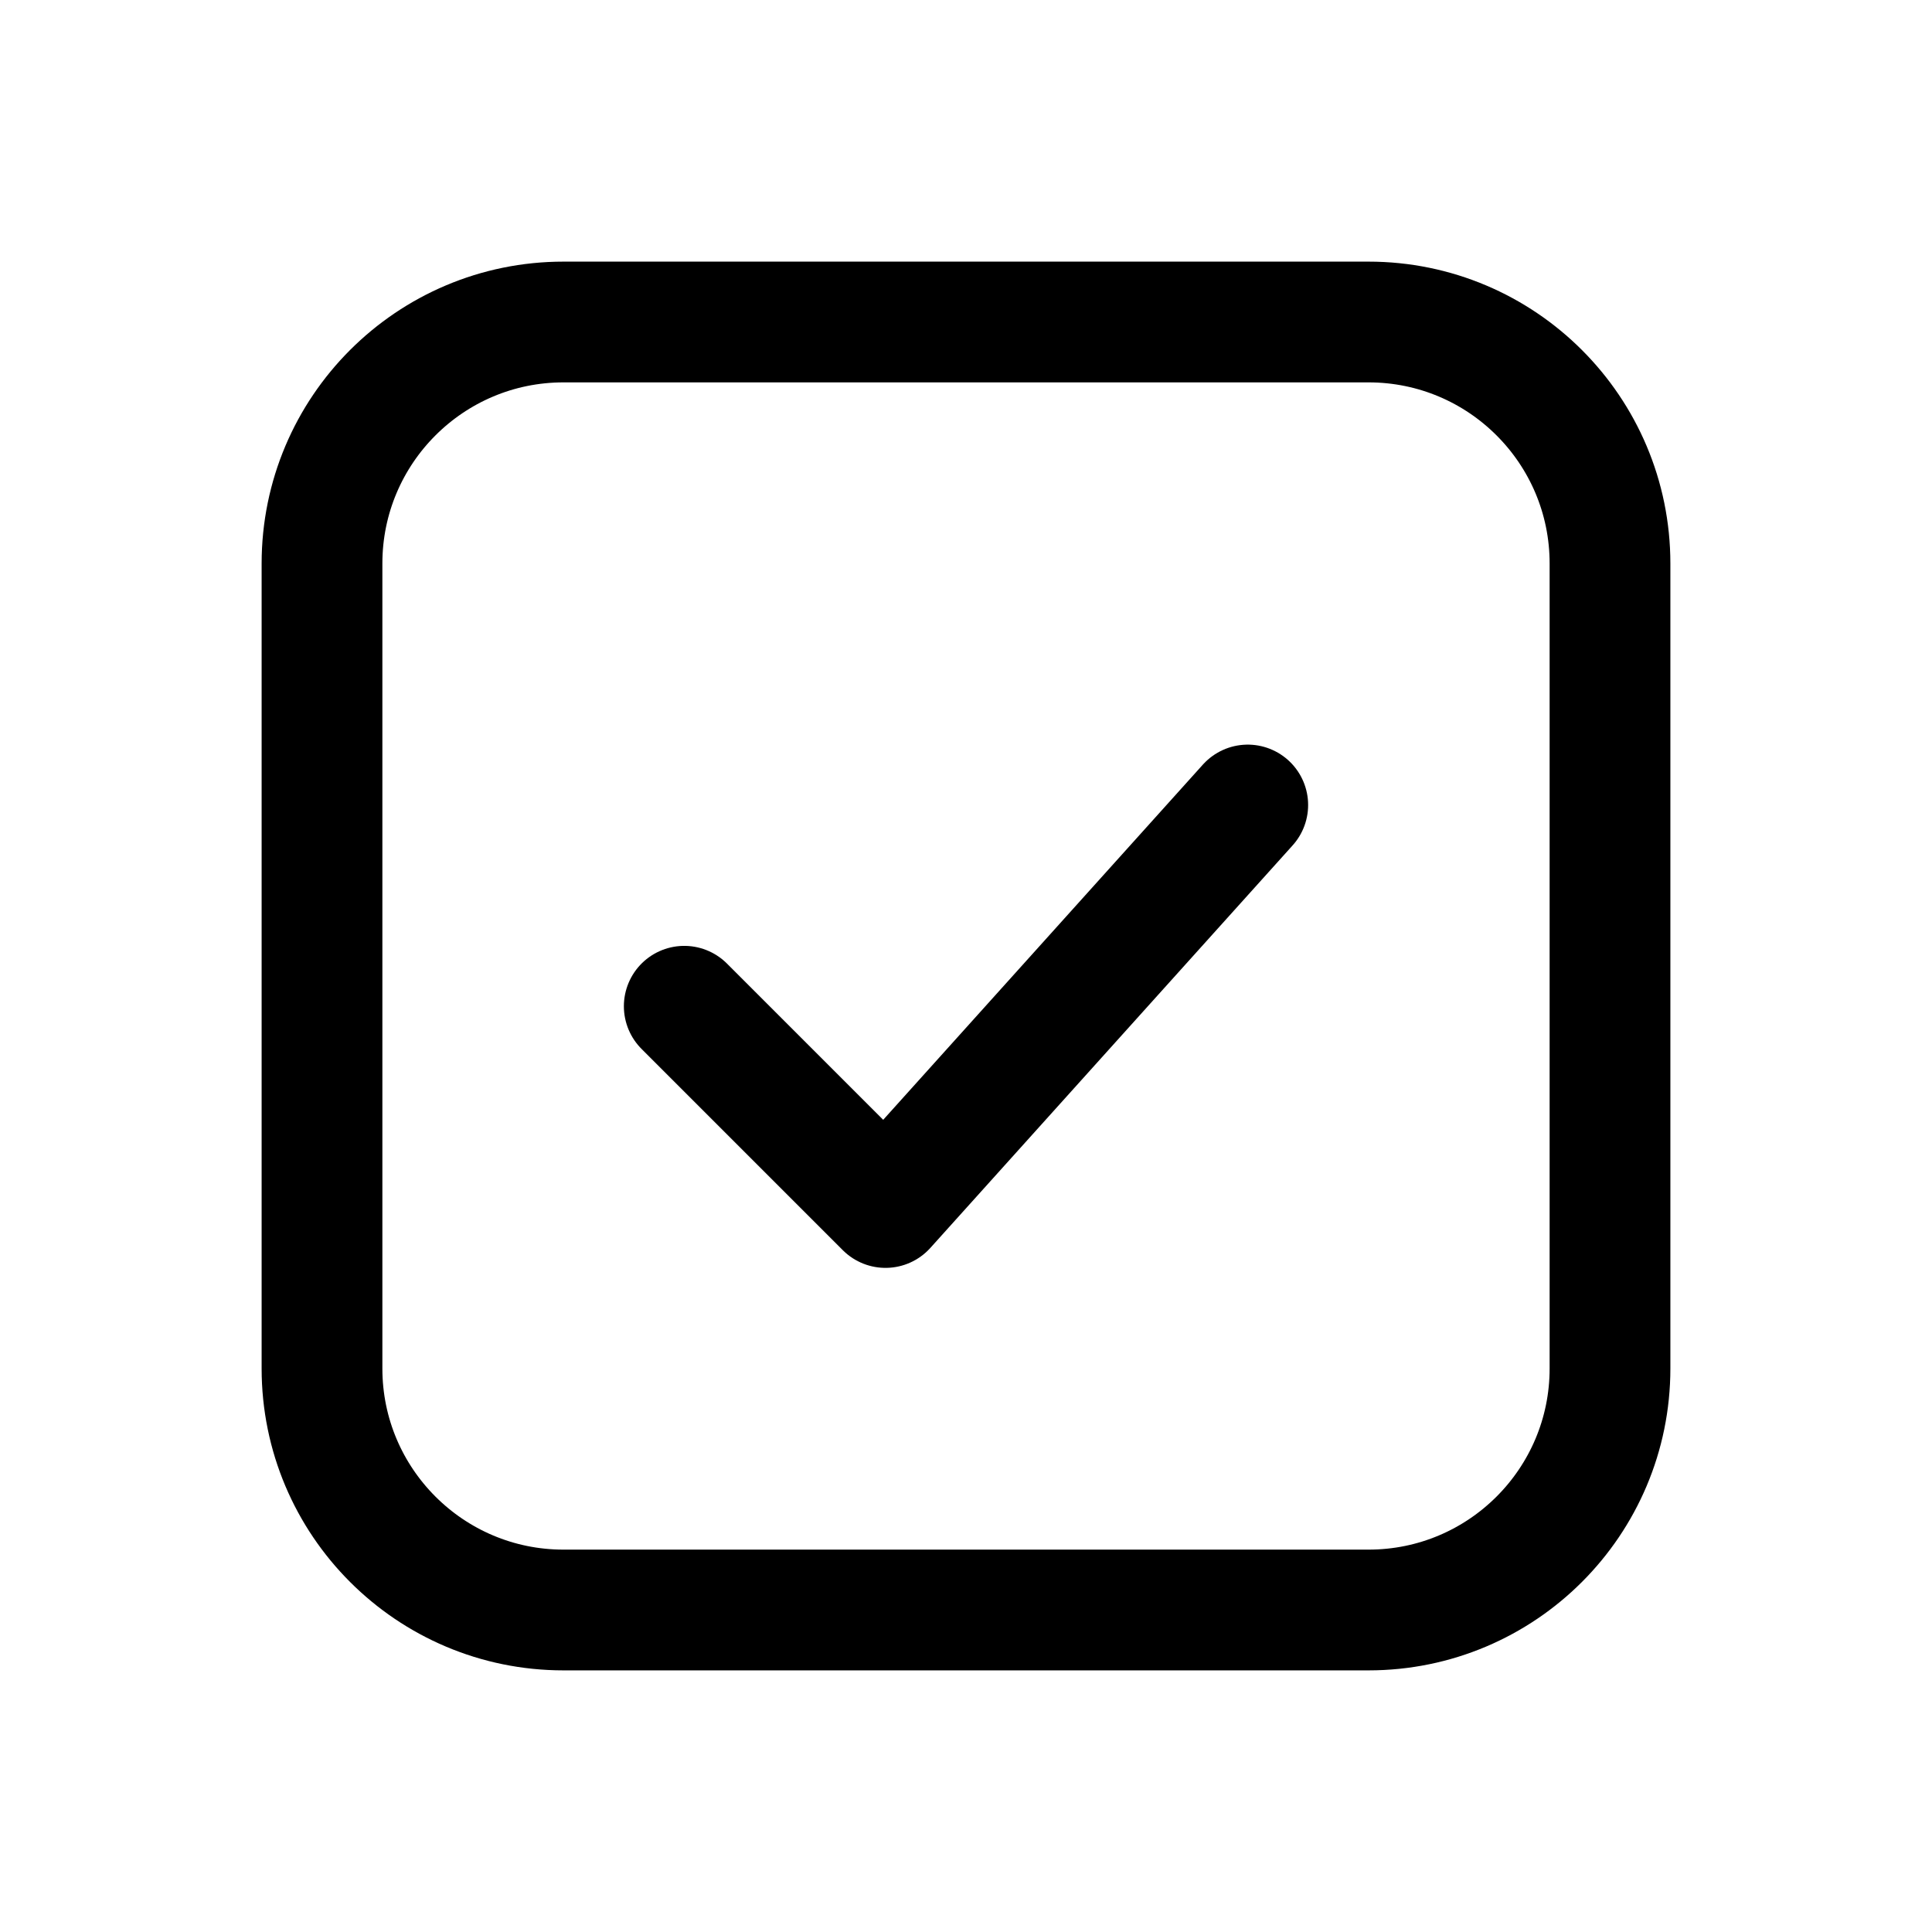
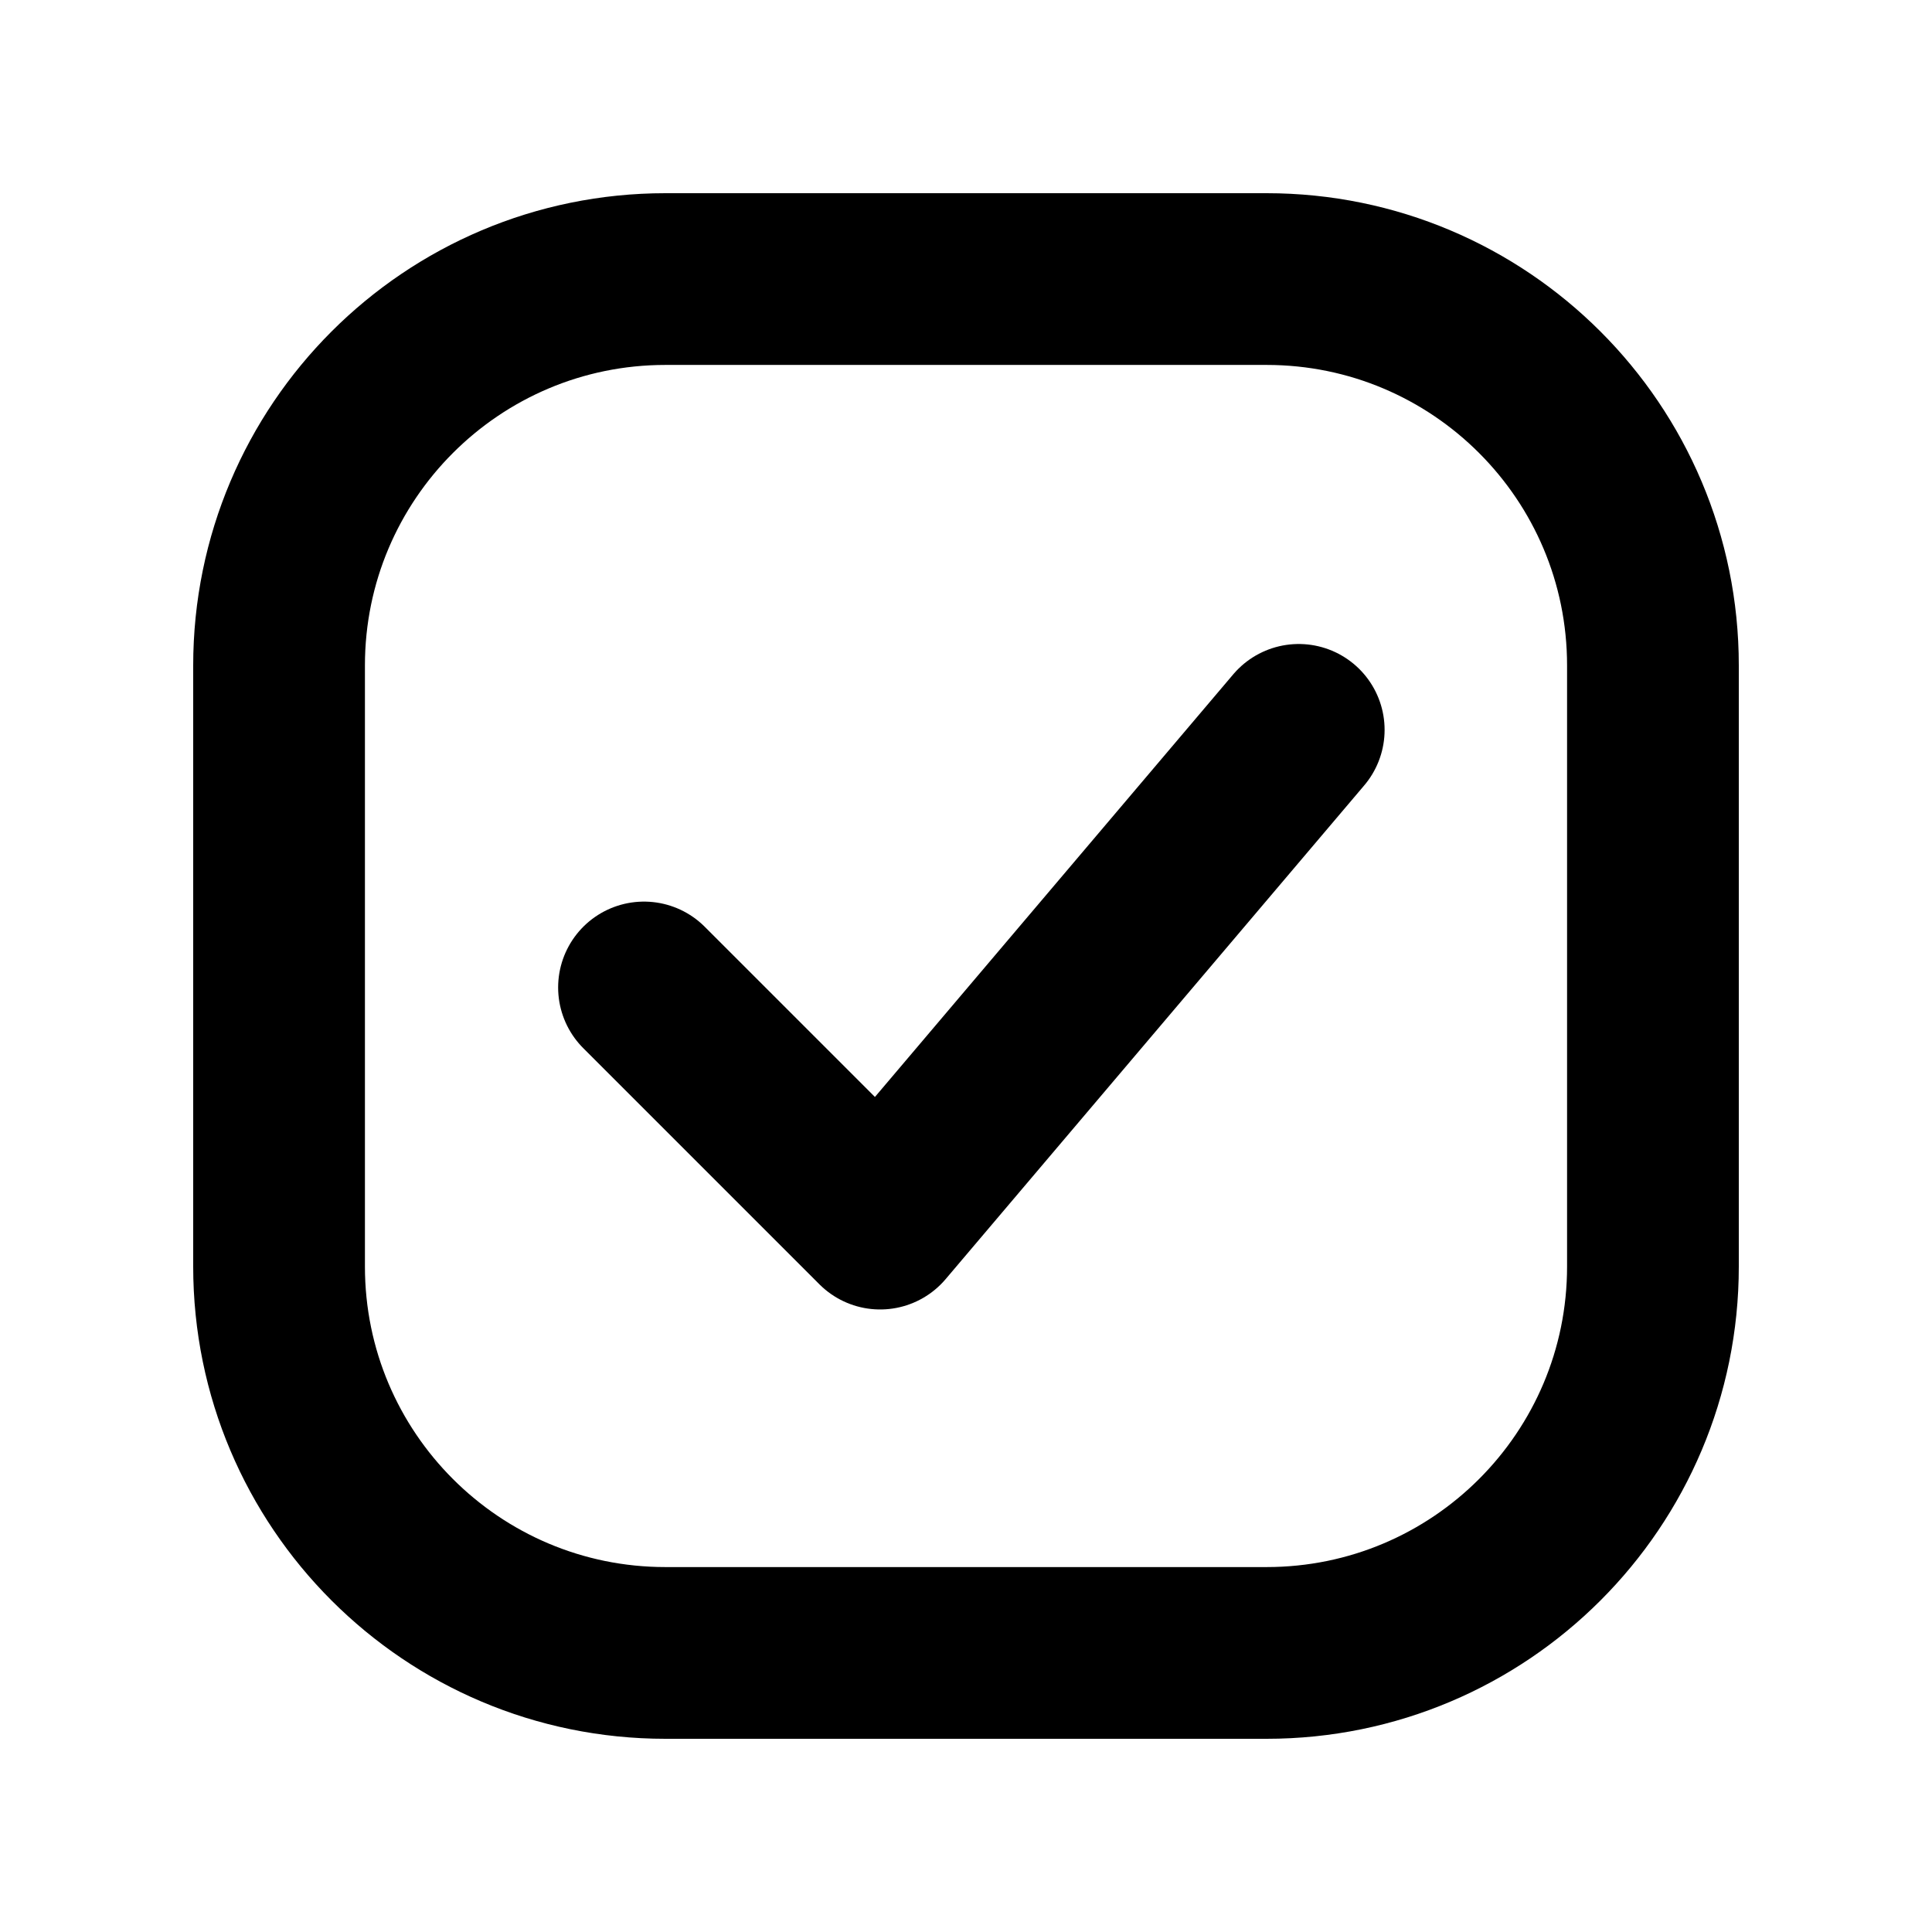
- <svg width="18" height="18" viewBox="0 0 24 24" fill="none" stroke="currentColor" stroke-width="1.5" stroke-linecap="round" stroke-linejoin="round">
-   <rect x="4" y="4" width="16" height="16" rx="3" />
-   <path d="M8.5 12.5l2.5 2.5 4.5-5" />
+ <svg xmlns="http://www.w3.org/2000/svg" width="18" height="18" viewBox="0 0 18 18" fill="none" stroke="currentColor" stroke-width="1.6" stroke-linecap="round" stroke-linejoin="round">
+   <rect x="2.6" y="2.6" width="12.8" height="12.8" rx="3.6" />
+   <path d="M6 9.2l2.2 2.2 3.9-4.6" />
</svg>
